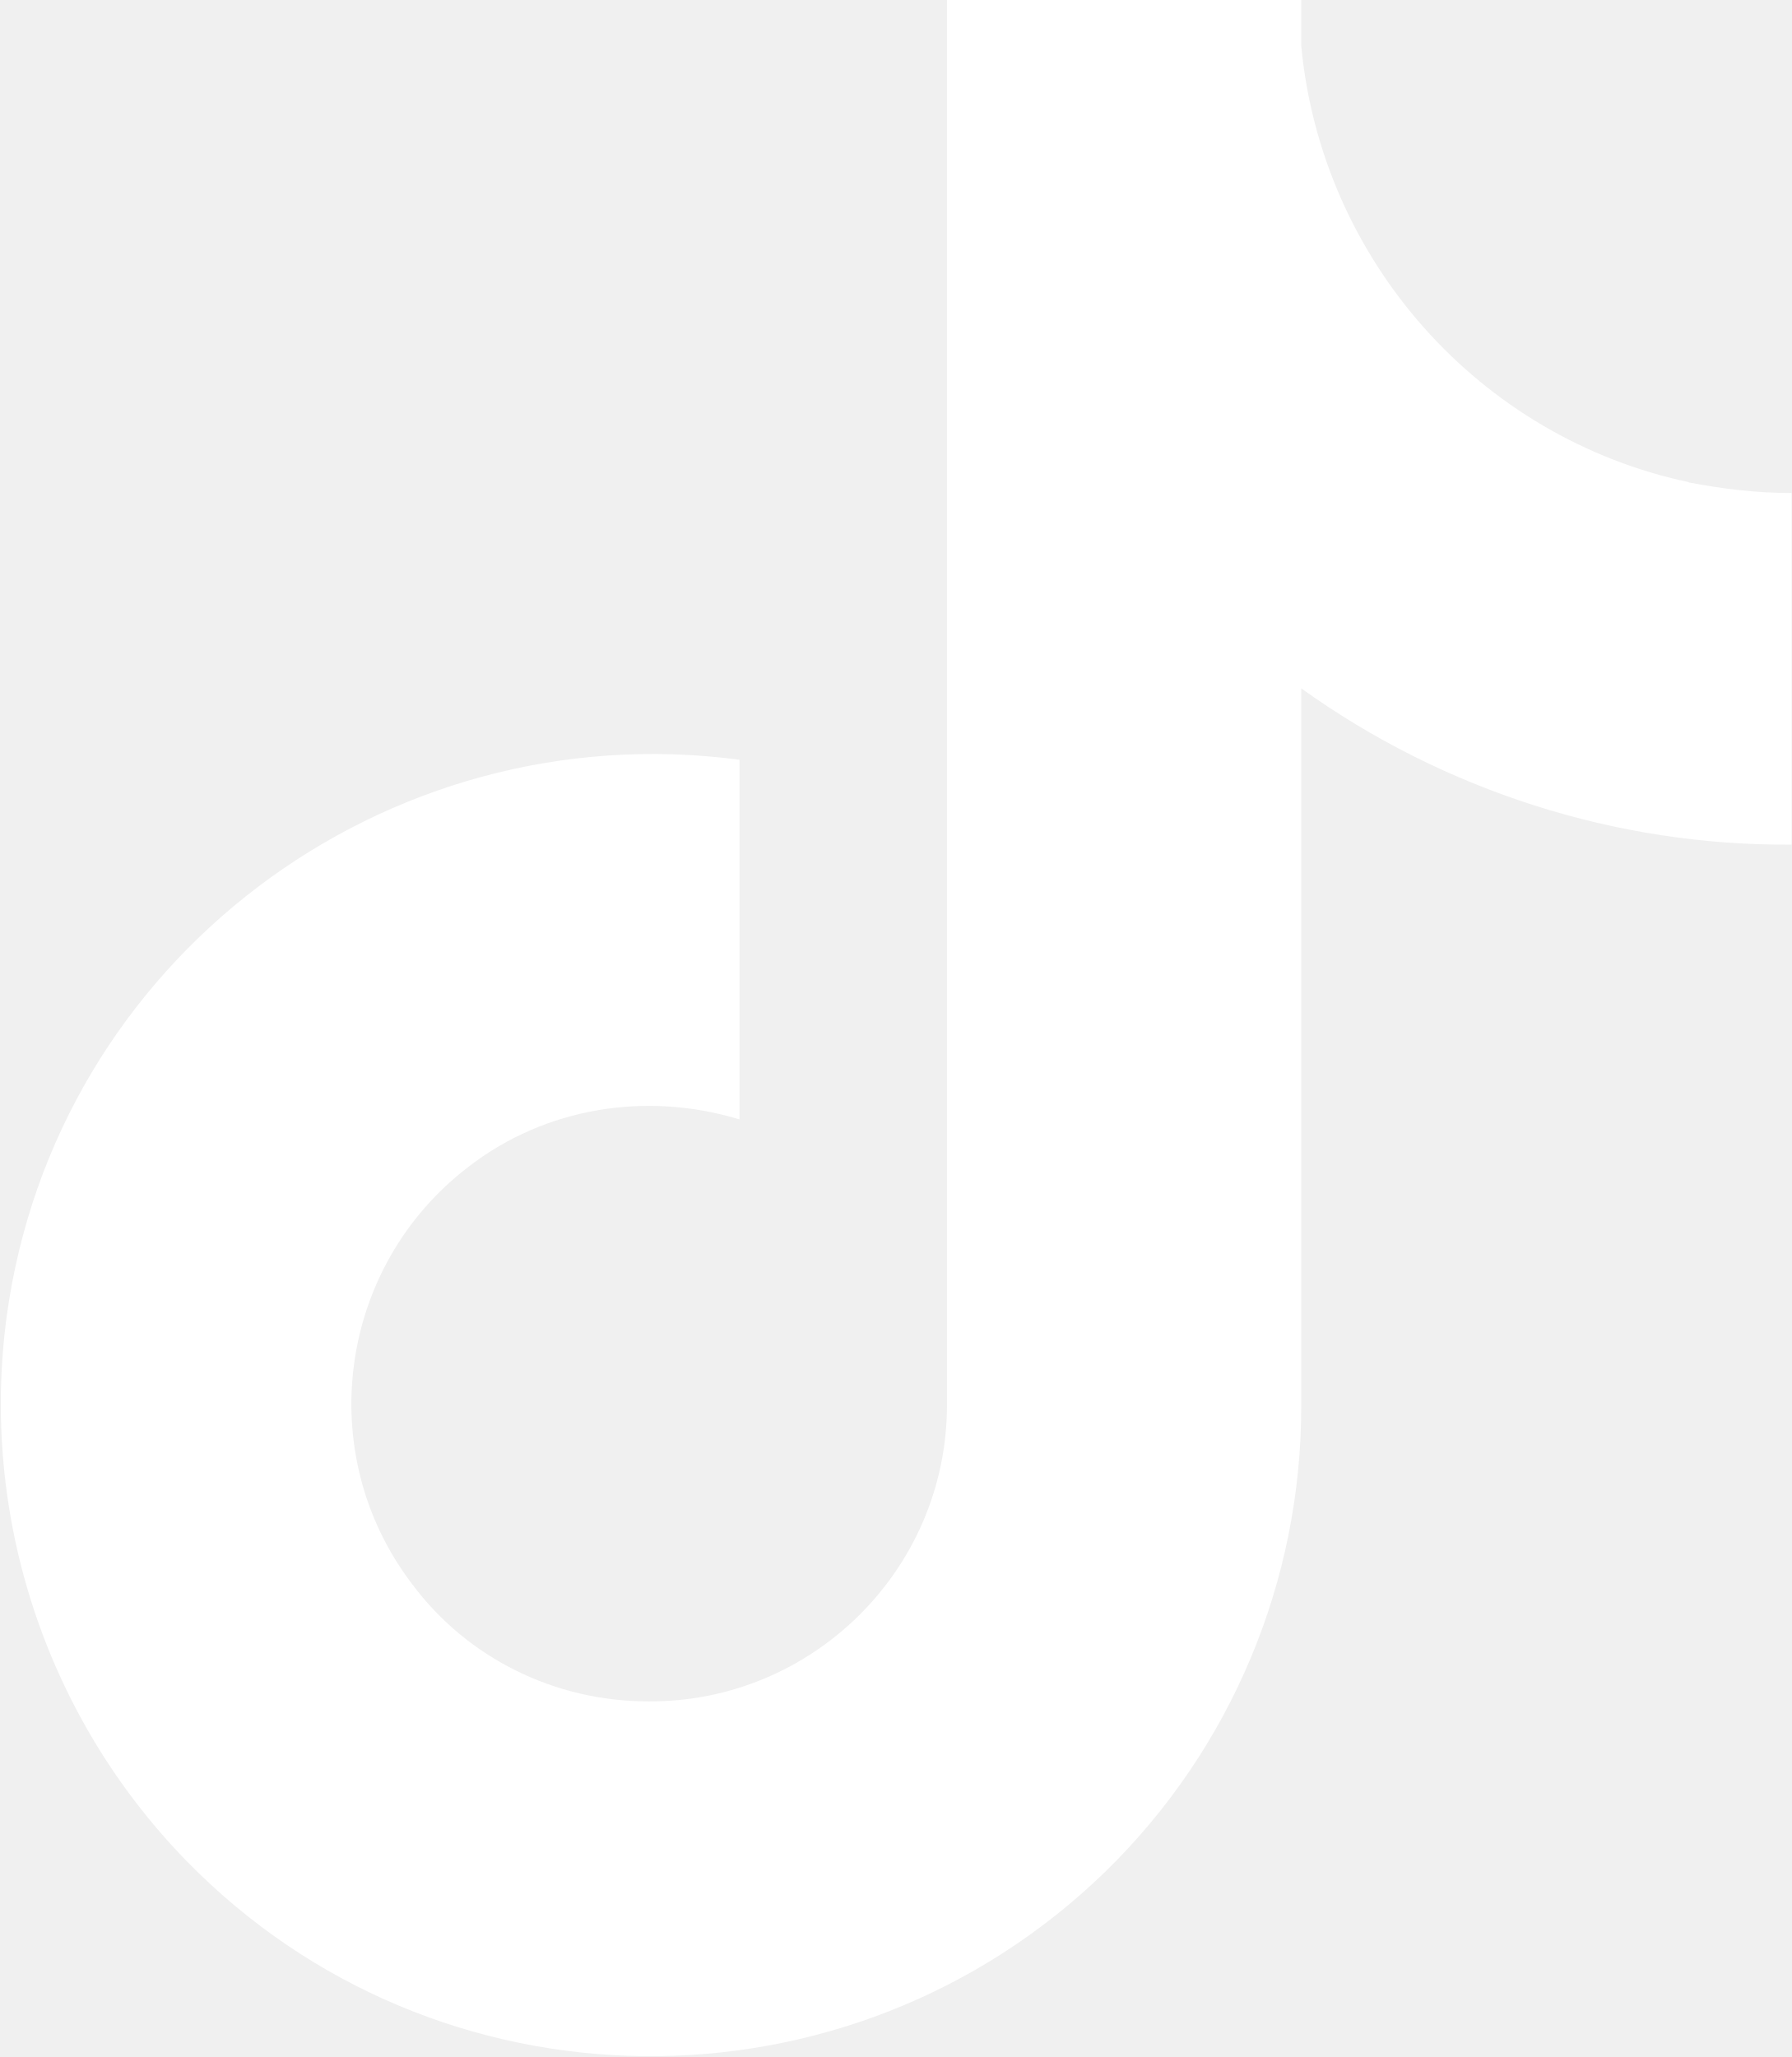
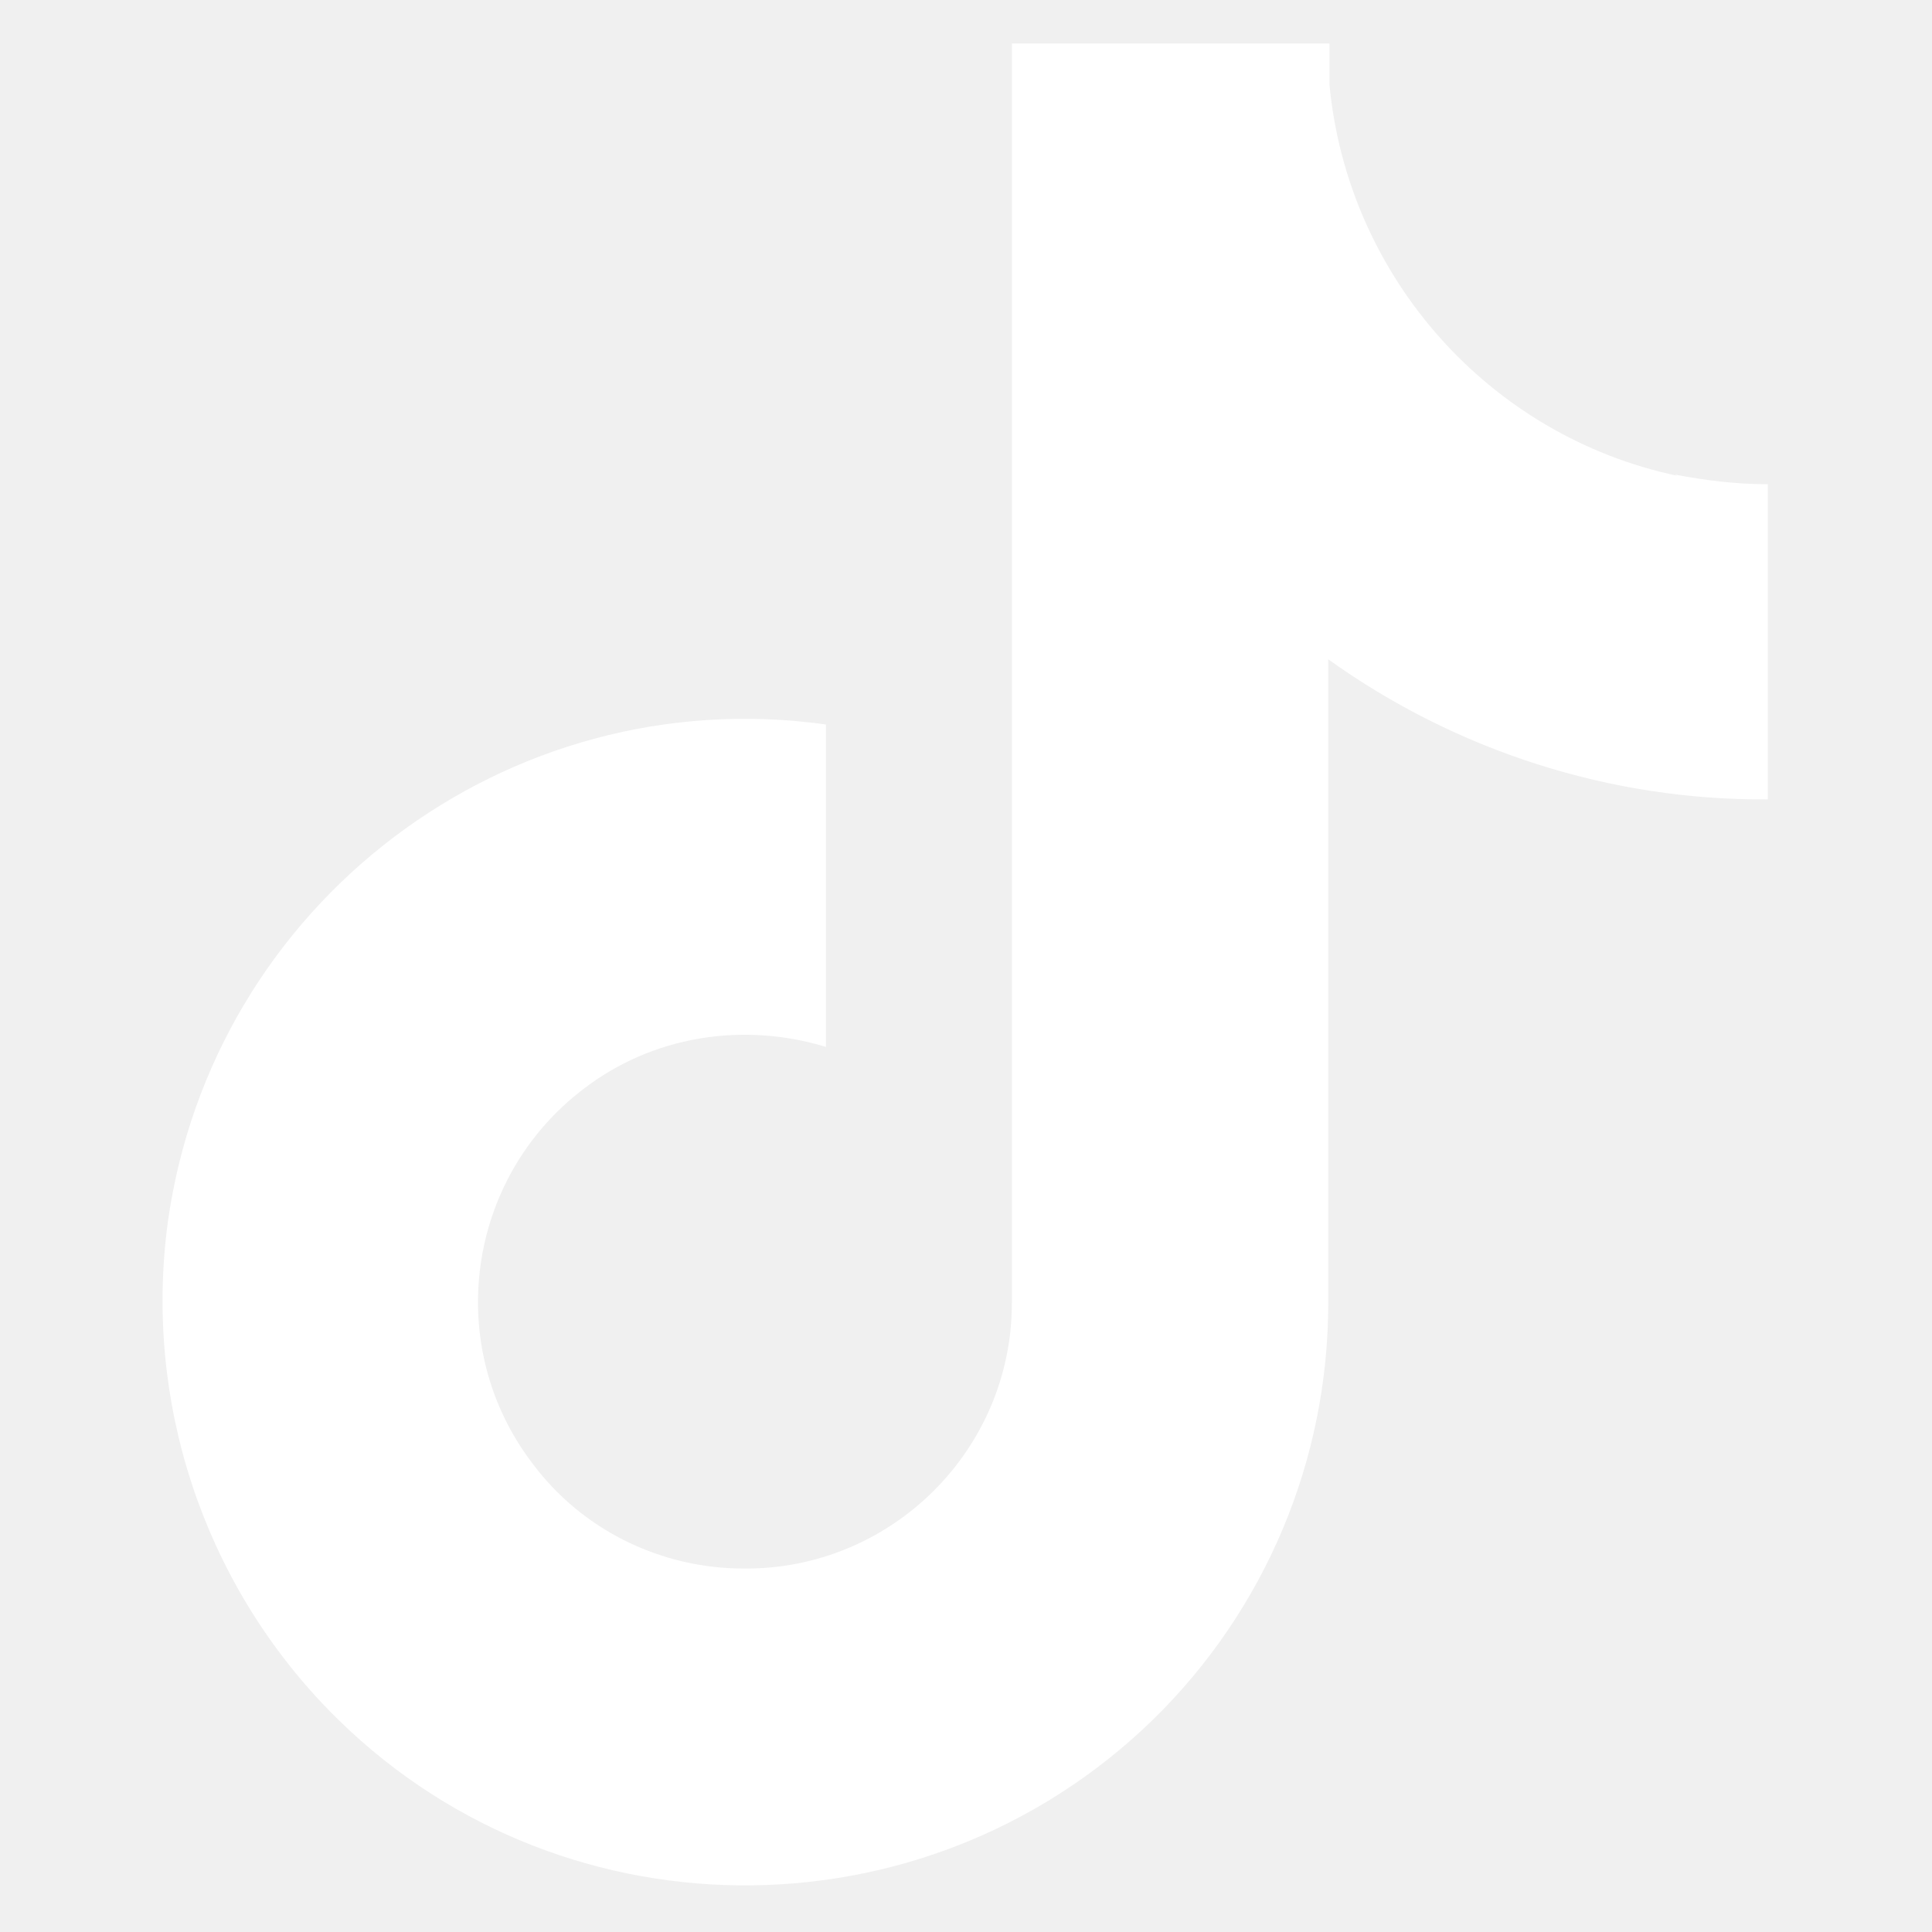
- <svg xmlns="http://www.w3.org/2000/svg" id="Layer_1" data-name="Layer 1" viewBox="0 0 13.3 15.27">
+ <svg xmlns="http://www.w3.org/2000/svg" id="Layer_1" data-name="Layer 1" viewBox="0 0 16 16">
  <defs>
    <style>
      .cls-1 {
        fill: #fff;
        stroke-width: 0px;
      }
    </style>
  </defs>
-   <path class="cls-1" d="m12.54,3.58c-1.56-.33-2.73-1.65-2.88-3.24v-.34h-2.63v10.43c0,1.22-1,2.21-2.22,2.2-.69,0-1.34-.32-1.75-.87h0s0,0,0,0c-.74-.97-.55-2.36.42-3.1.57-.44,1.32-.56,2.01-.35v-2.67C2.85,5.29.41,7.13.05,9.77c-.2,1.48.29,2.97,1.33,4.04,1.86,1.91,4.92,1.94,6.83.08.93-.91,1.45-2.15,1.45-3.45v-5.33c1.06.76,2.34,1.17,3.64,1.16v-2.61c-.26,0-.51-.03-.77-.08Z" />
+   <path class="cls-1" d="m13.89,3.94c-1.56-.33-2.73-1.65-2.88-3.24v-.34h-2.63v10.43c0,1.22-1,2.21-2.22,2.2-.69,0-1.34-.32-1.75-.87h0s0,0,0,0c-.74-.97-.55-2.36.42-3.1.57-.44,1.32-.56,2.01-.35v-2.67c-2.64-.37-5.08,1.48-5.45,4.12-.2,1.48.29,2.97,1.33,4.04,1.86,1.91,4.92,1.94,6.83.08.93-.91,1.45-2.15,1.45-3.45v-5.33c1.06.76,2.34,1.17,3.64,1.16v-2.61c-.26,0-.51-.03-.77-.08Z" />
</svg>
